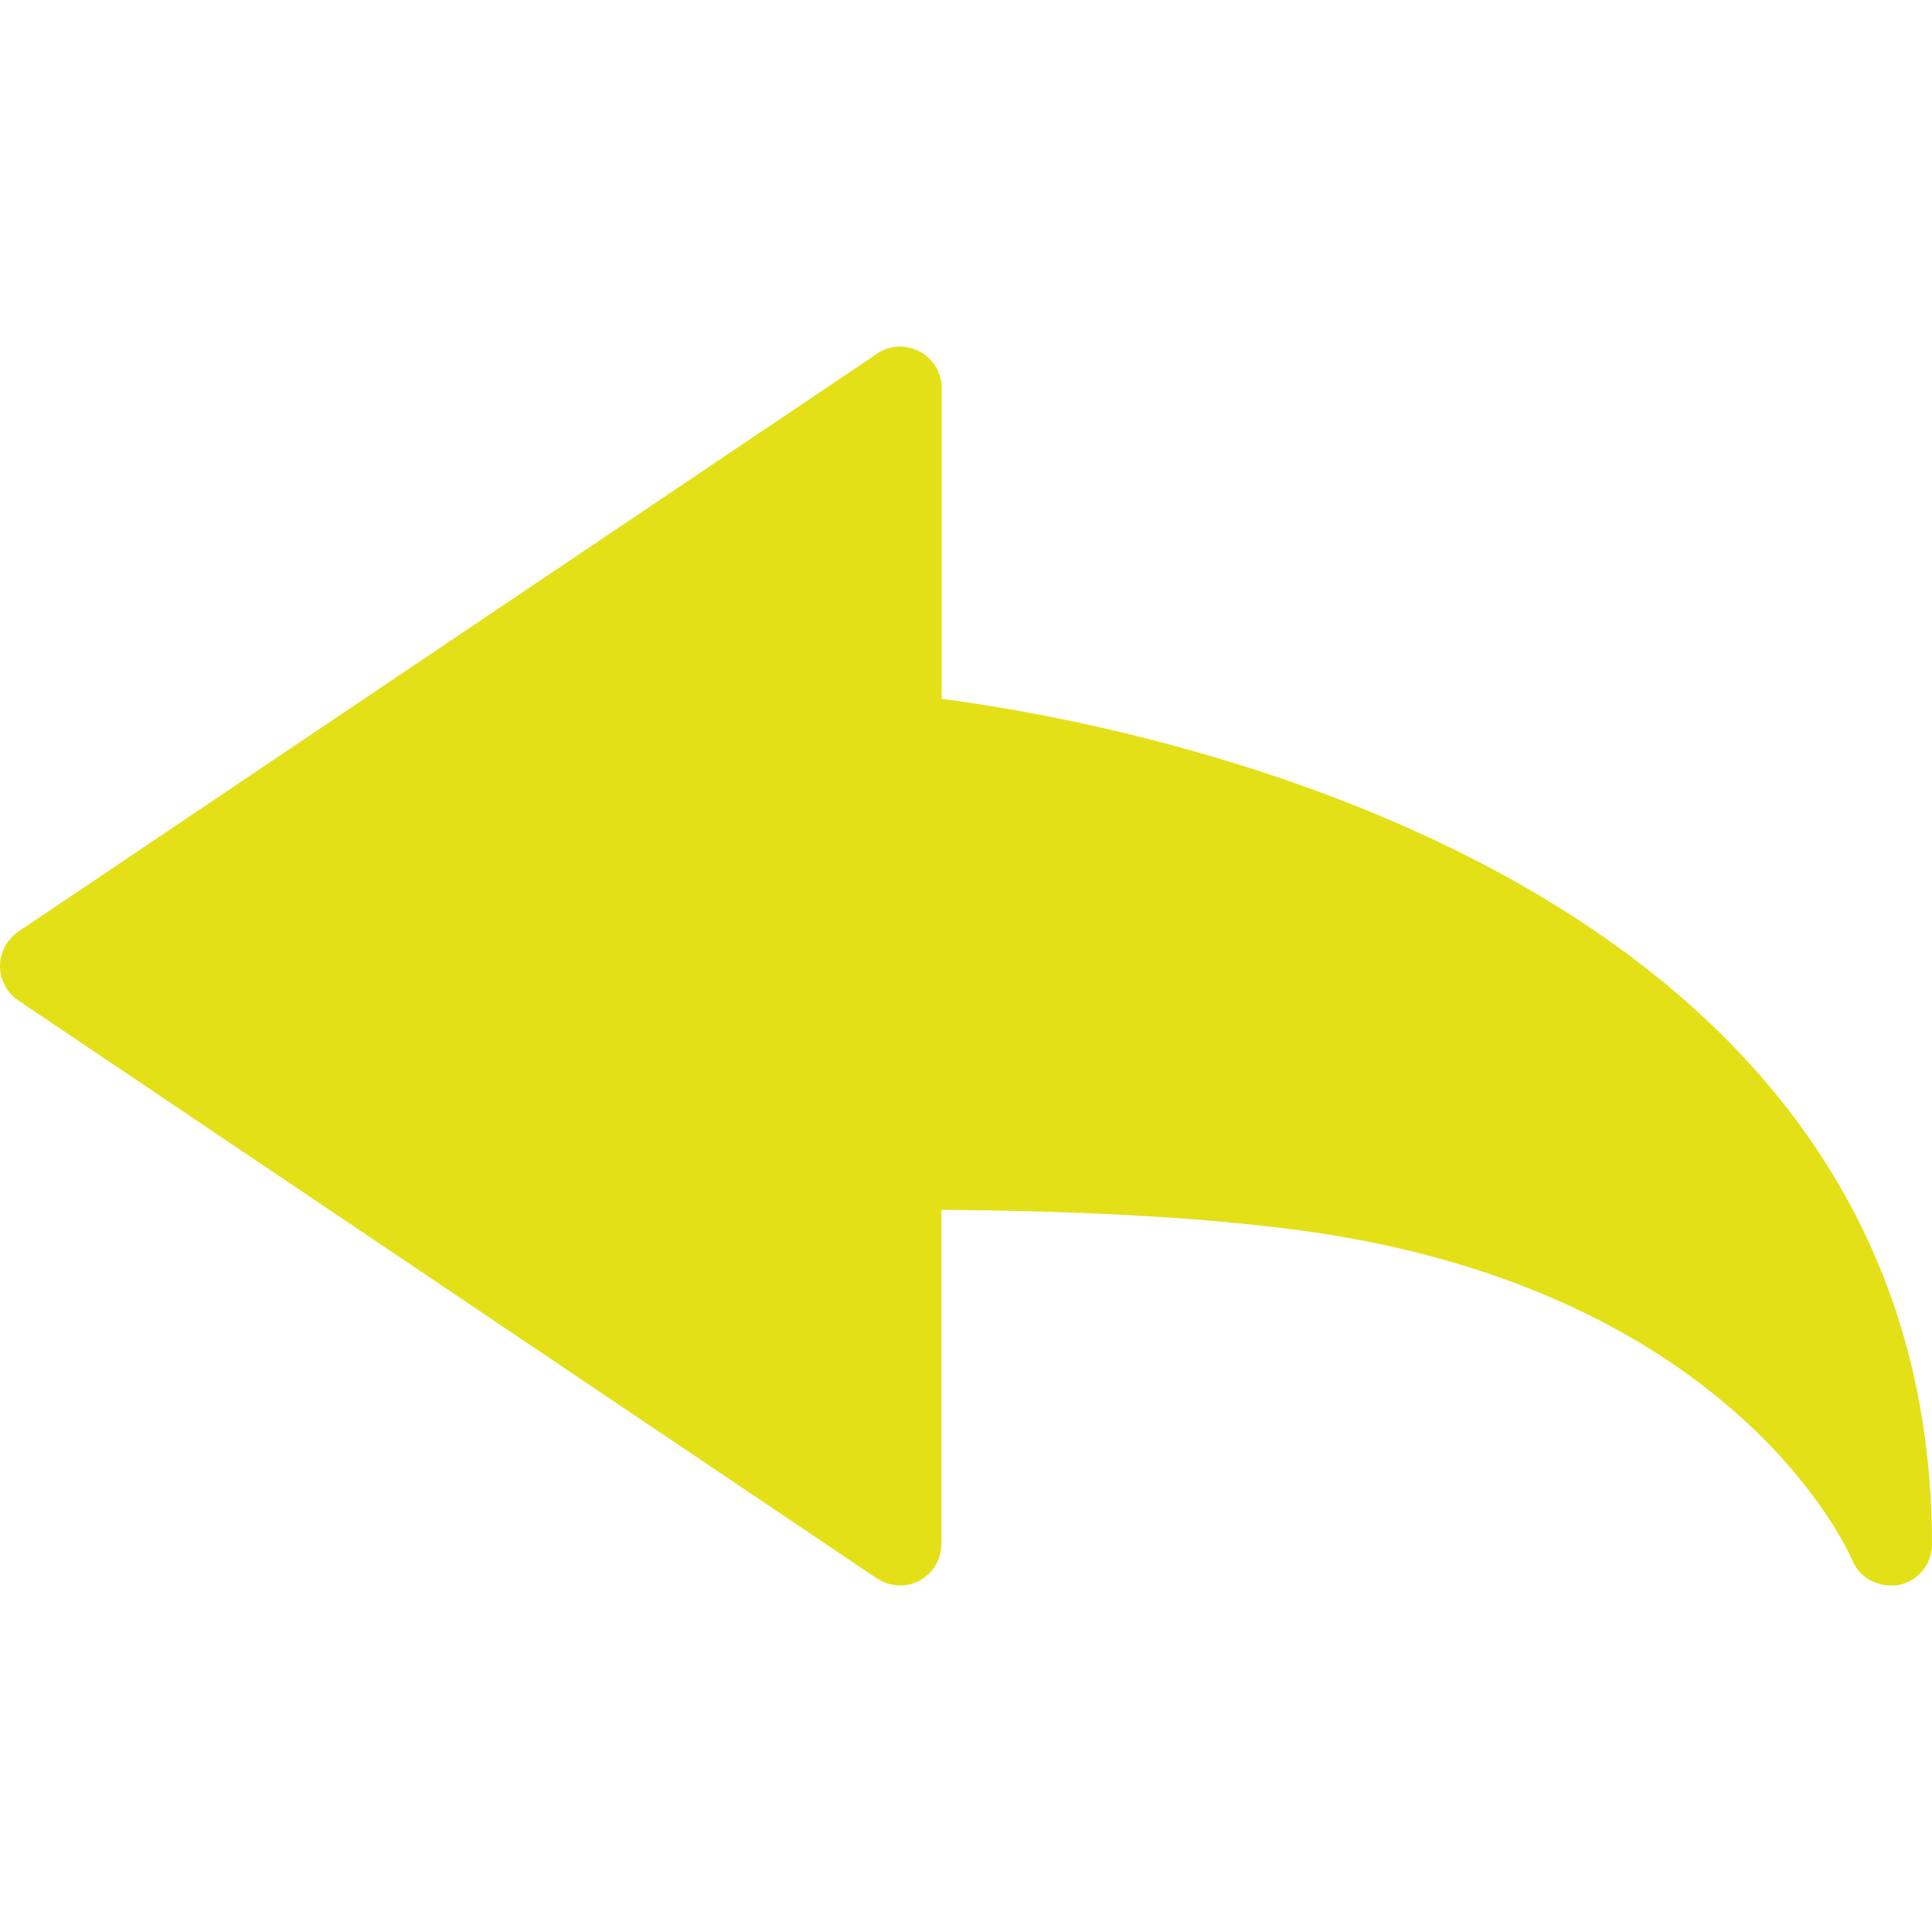
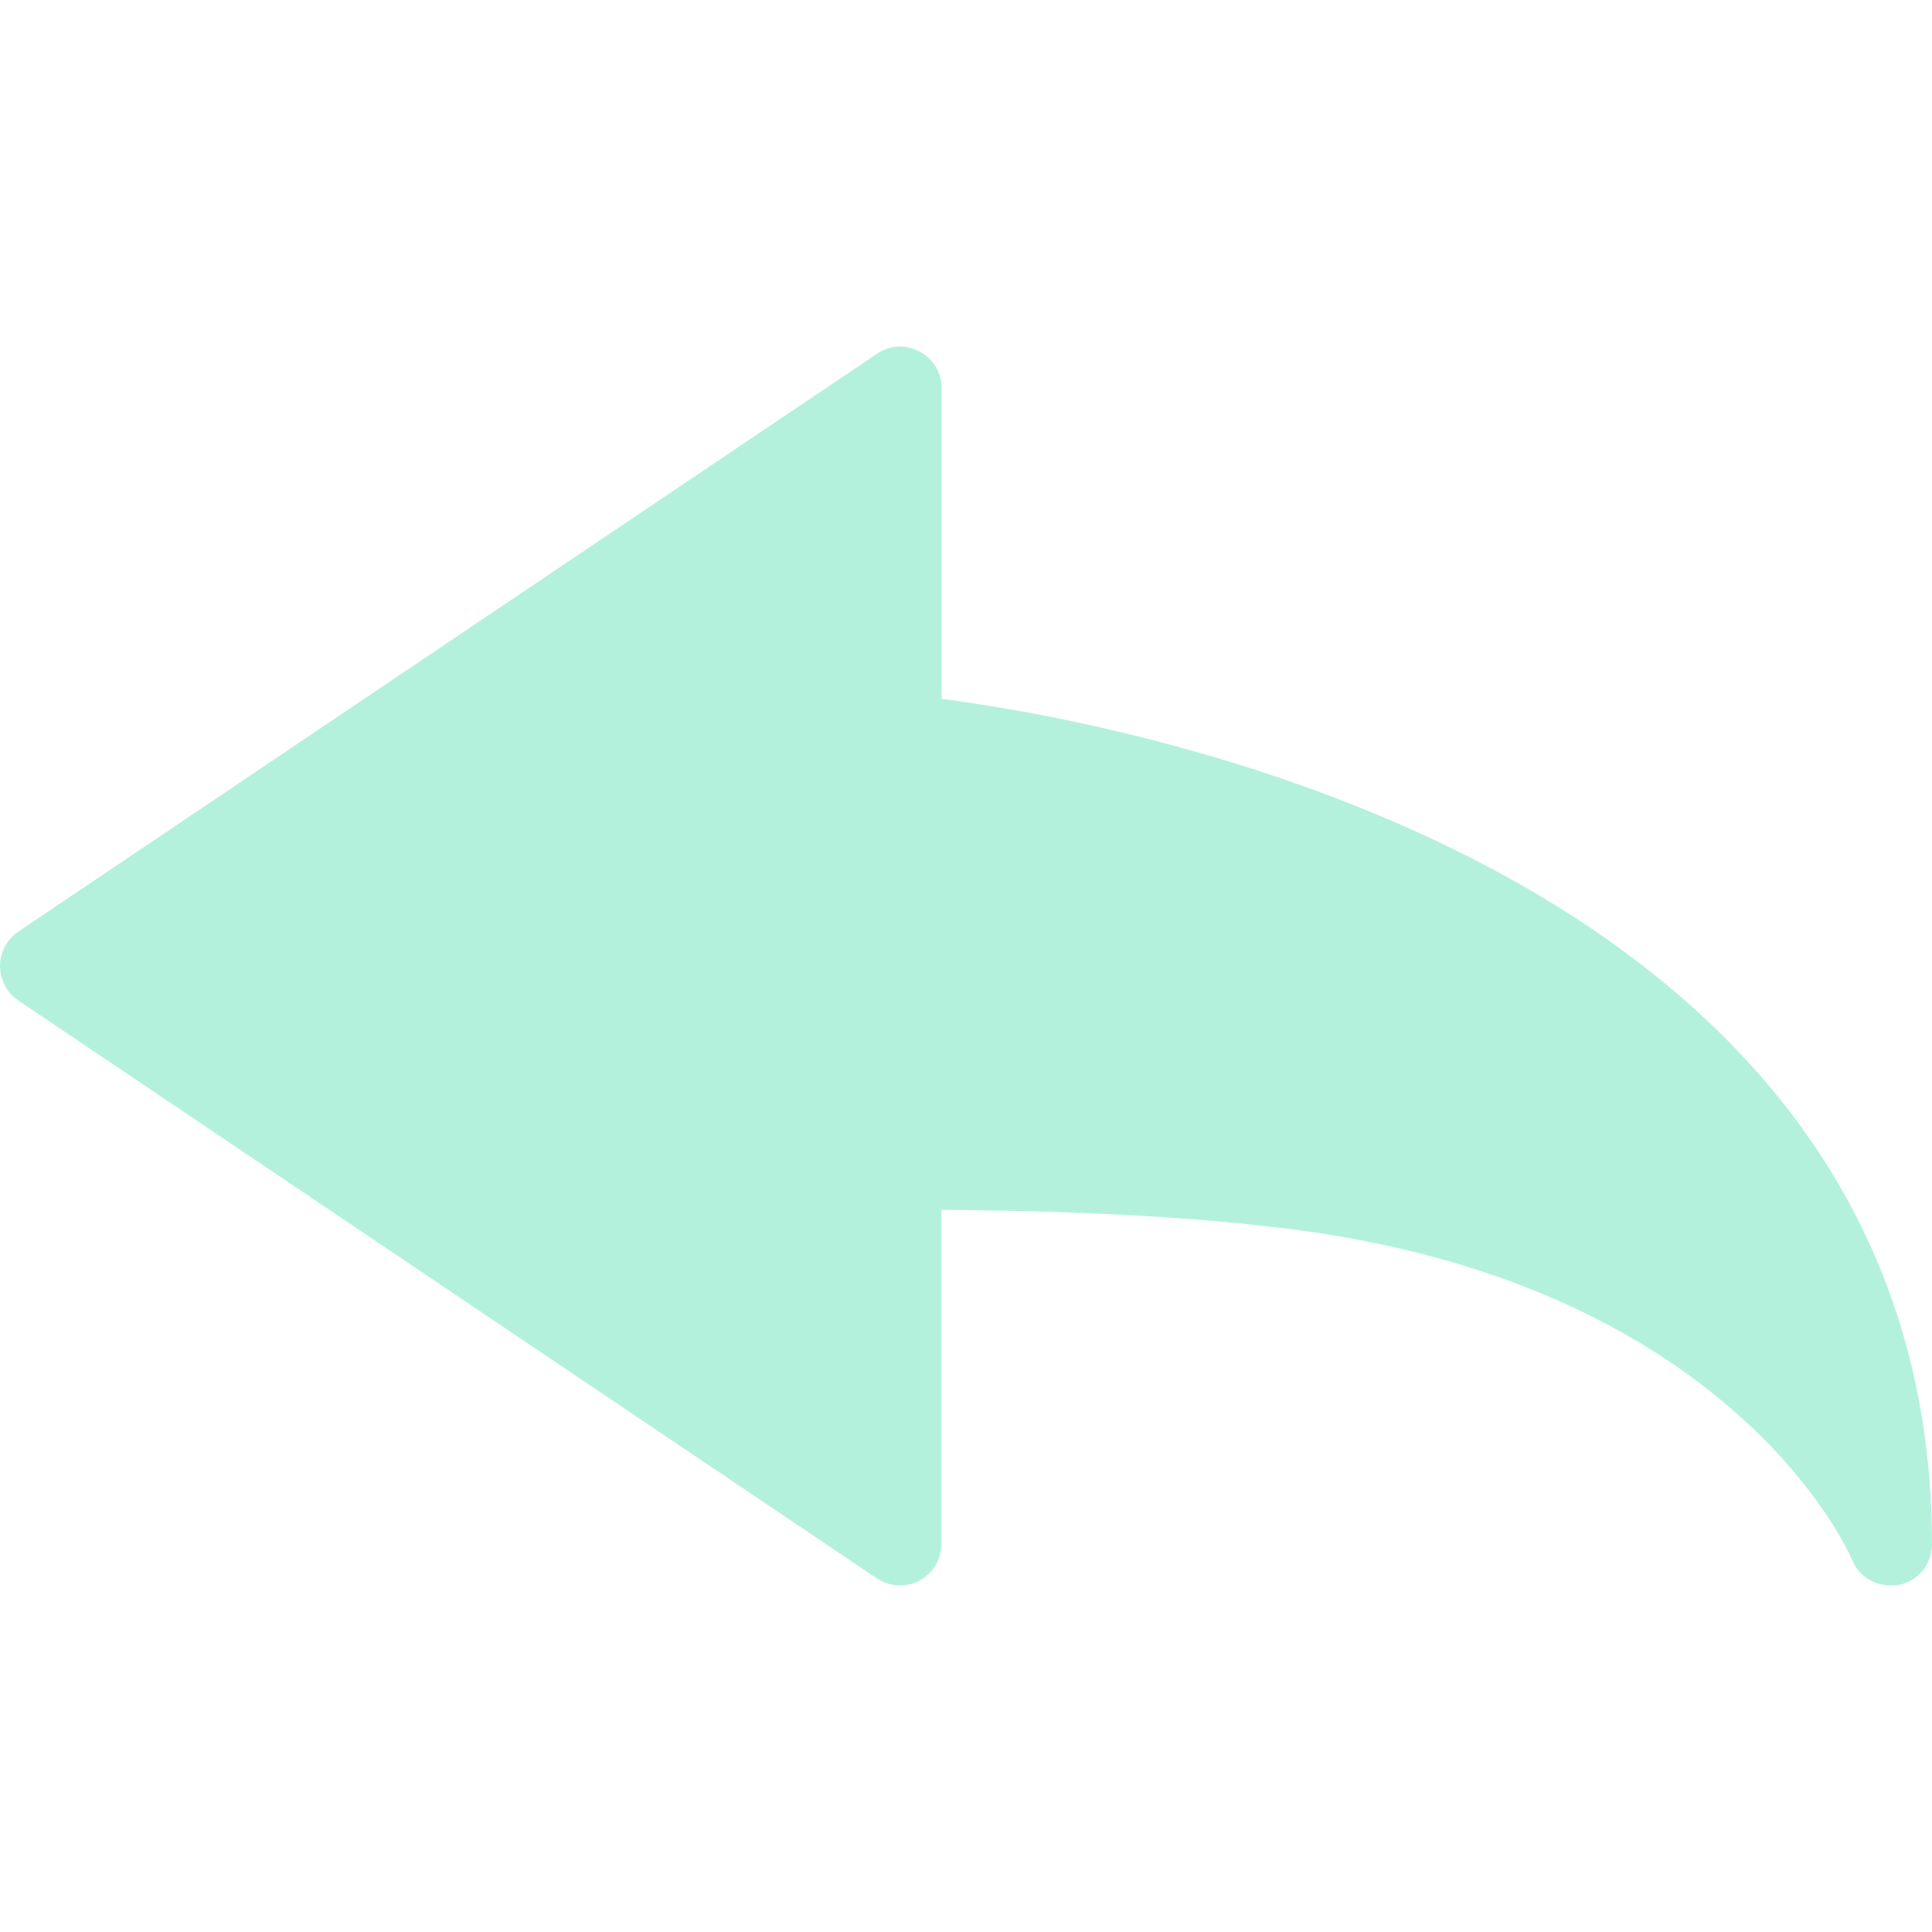
<svg xmlns="http://www.w3.org/2000/svg" version="1.1" id="Capa_1" x="0px" y="0px" viewBox="0 0 26.676 26.676" style="enable-background:new 0 0 26.676 26.676;" xml:space="preserve">
-   <g color="#E4E018">
+   <g color="#b4f1dd">
    <path fill="currentColor" d="M26.105,21.891c-0.229,0-0.439-0.131-0.529-0.346l0,0c-0.066-0.156-1.716-3.857-7.885-4.59   c-1.285-0.156-2.824-0.236-4.693-0.25v4.613c0,0.213-0.115,0.406-0.304,0.508c-0.188,0.098-0.413,0.084-0.588-0.033L0.254,13.815   C0.094,13.708,0,13.528,0,13.339c0-0.191,0.094-0.365,0.254-0.477l11.857-7.979c0.175-0.121,0.398-0.129,0.588-0.029   c0.19,0.102,0.303,0.295,0.303,0.502v4.293c2.578,0.336,13.674,2.33,13.674,11.674c0,0.271-0.191,0.508-0.459,0.562   C26.18,21.891,26.141,21.891,26.105,21.891z" />
    <g>
	</g>
    <g>
	</g>
    <g>
	</g>
    <g>
	</g>
    <g>
	</g>
    <g>
	</g>
    <g>
	</g>
    <g>
	</g>
    <g>
	</g>
    <g>
	</g>
    <g>
	</g>
    <g>
	</g>
    <g>
	</g>
    <g>
	</g>
    <g>
	</g>
  </g>
  <g>
</g>
  <g>
</g>
  <g>
</g>
  <g>
</g>
  <g>
</g>
  <g>
</g>
  <g>
</g>
  <g>
</g>
  <g>
</g>
  <g>
</g>
  <g>
</g>
  <g>
</g>
  <g>
</g>
  <g>
</g>
  <g>
</g>
</svg>
